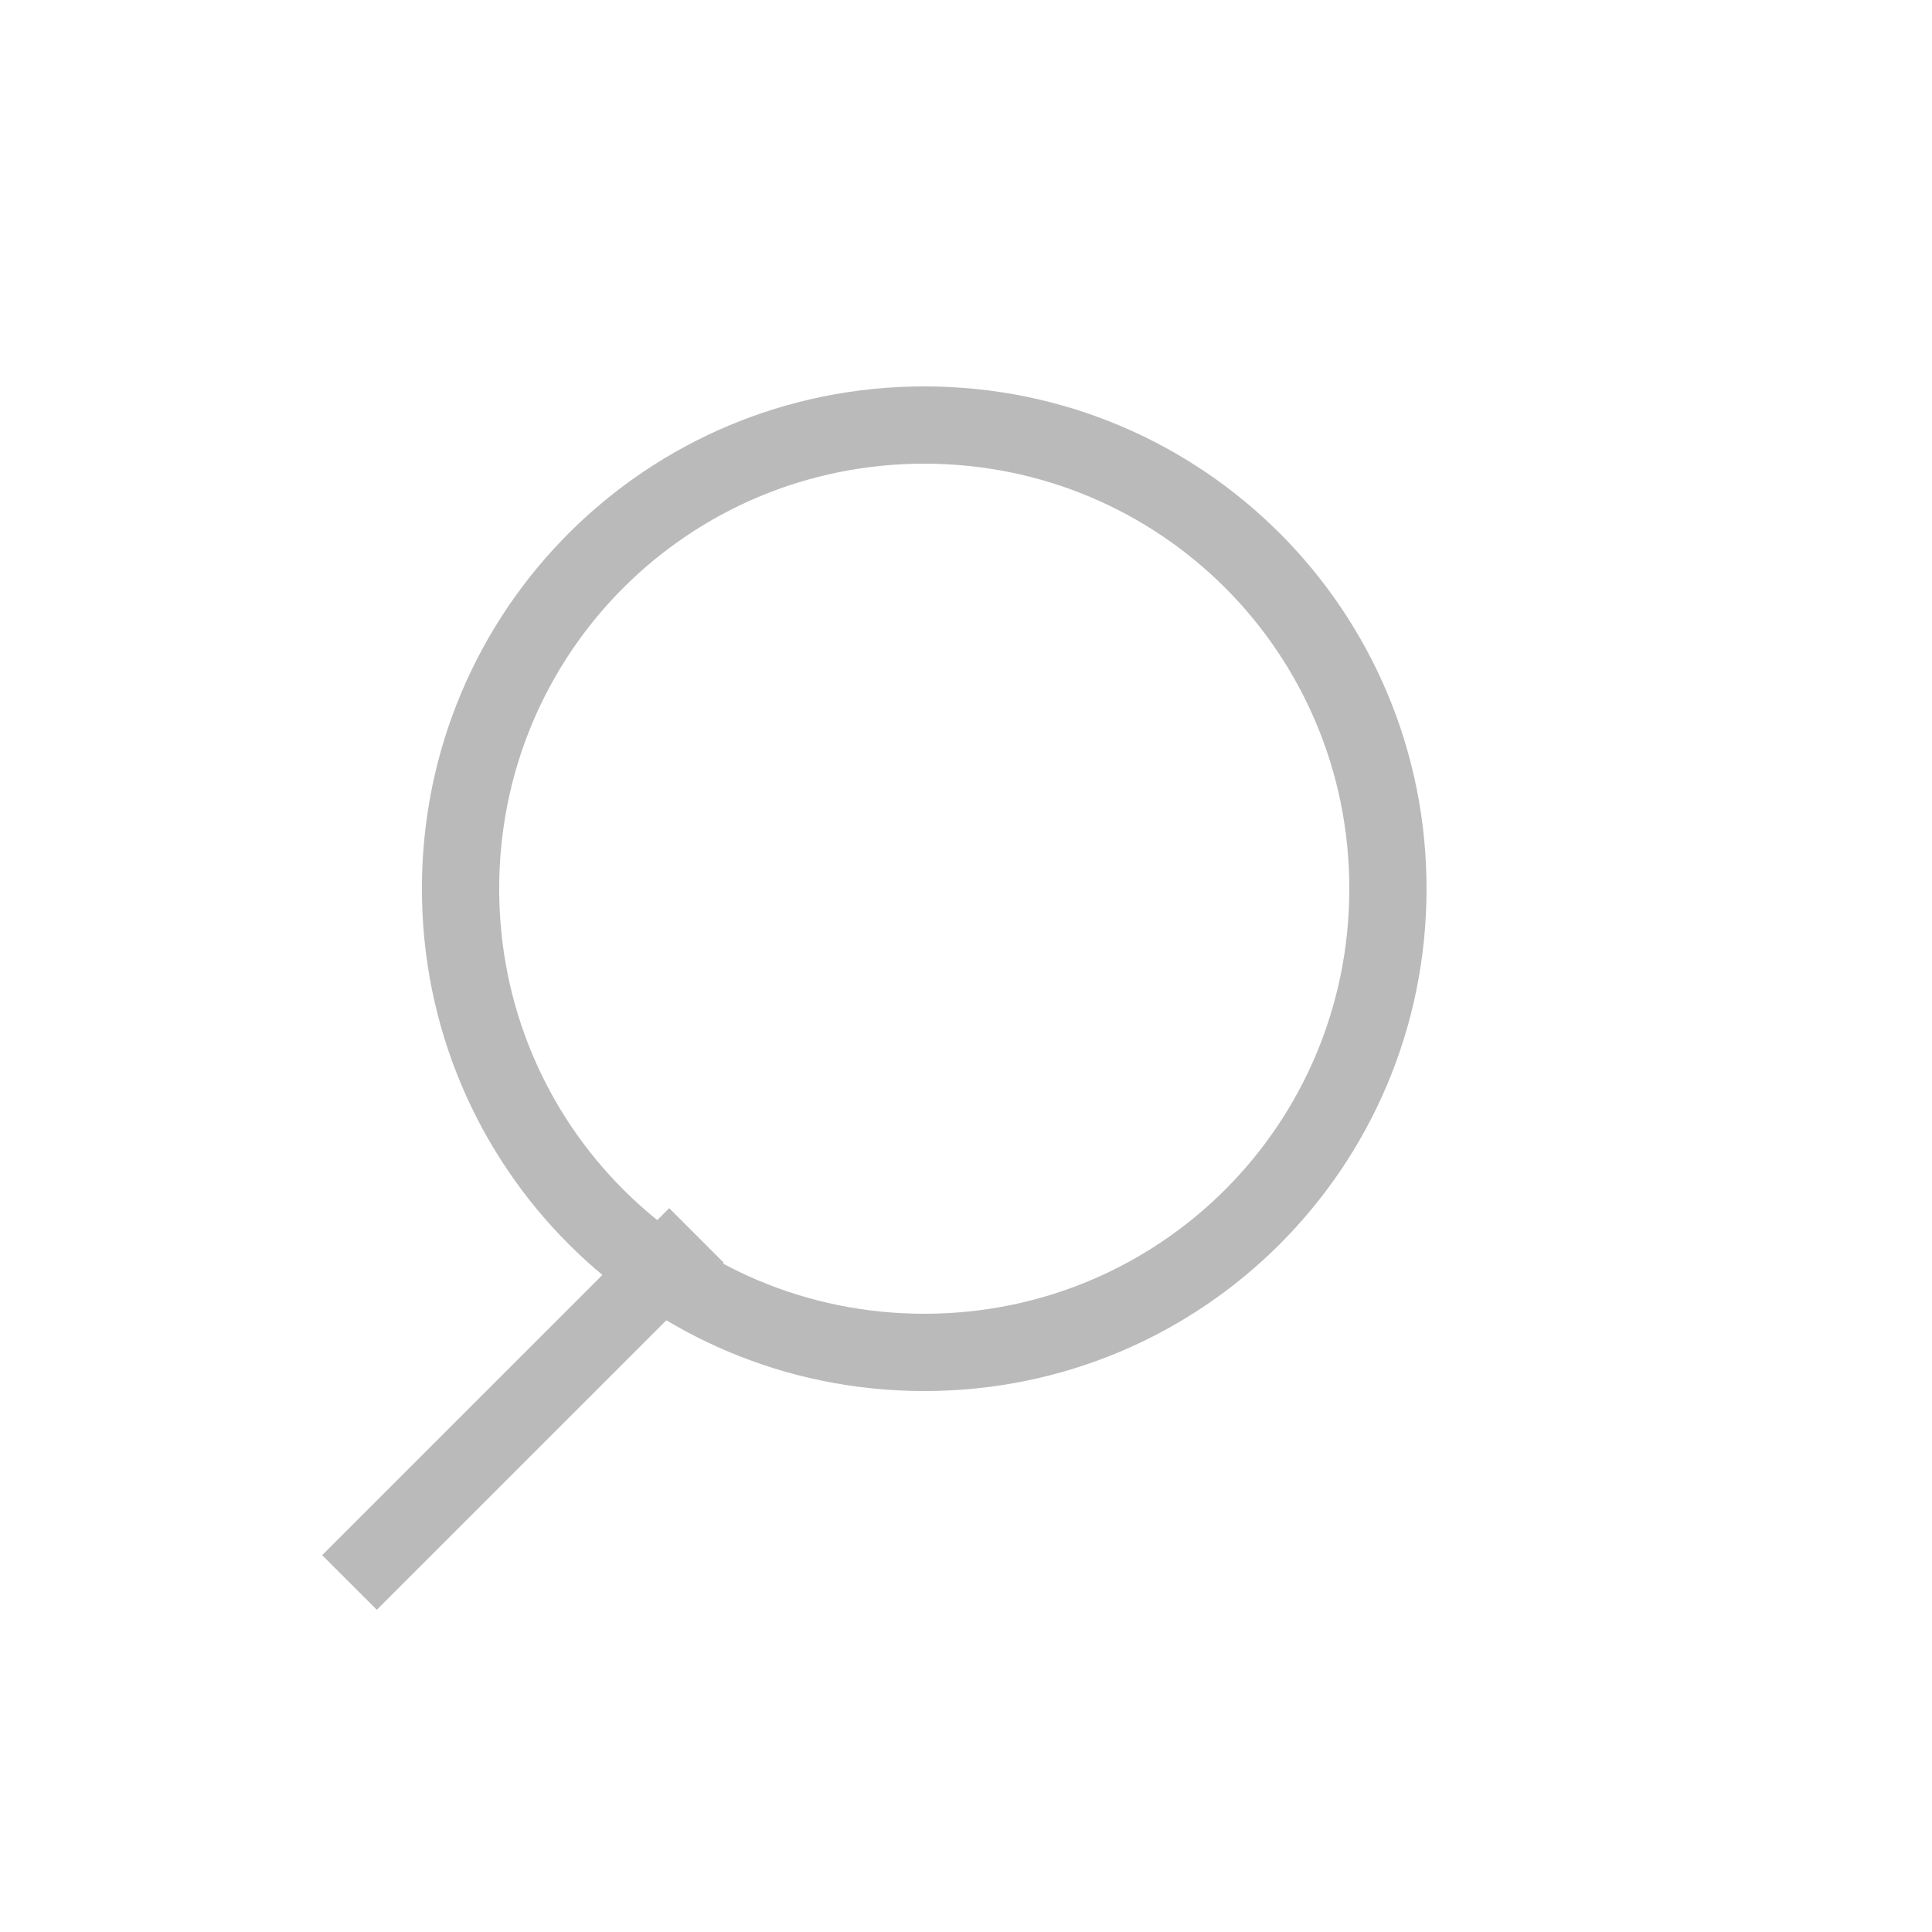
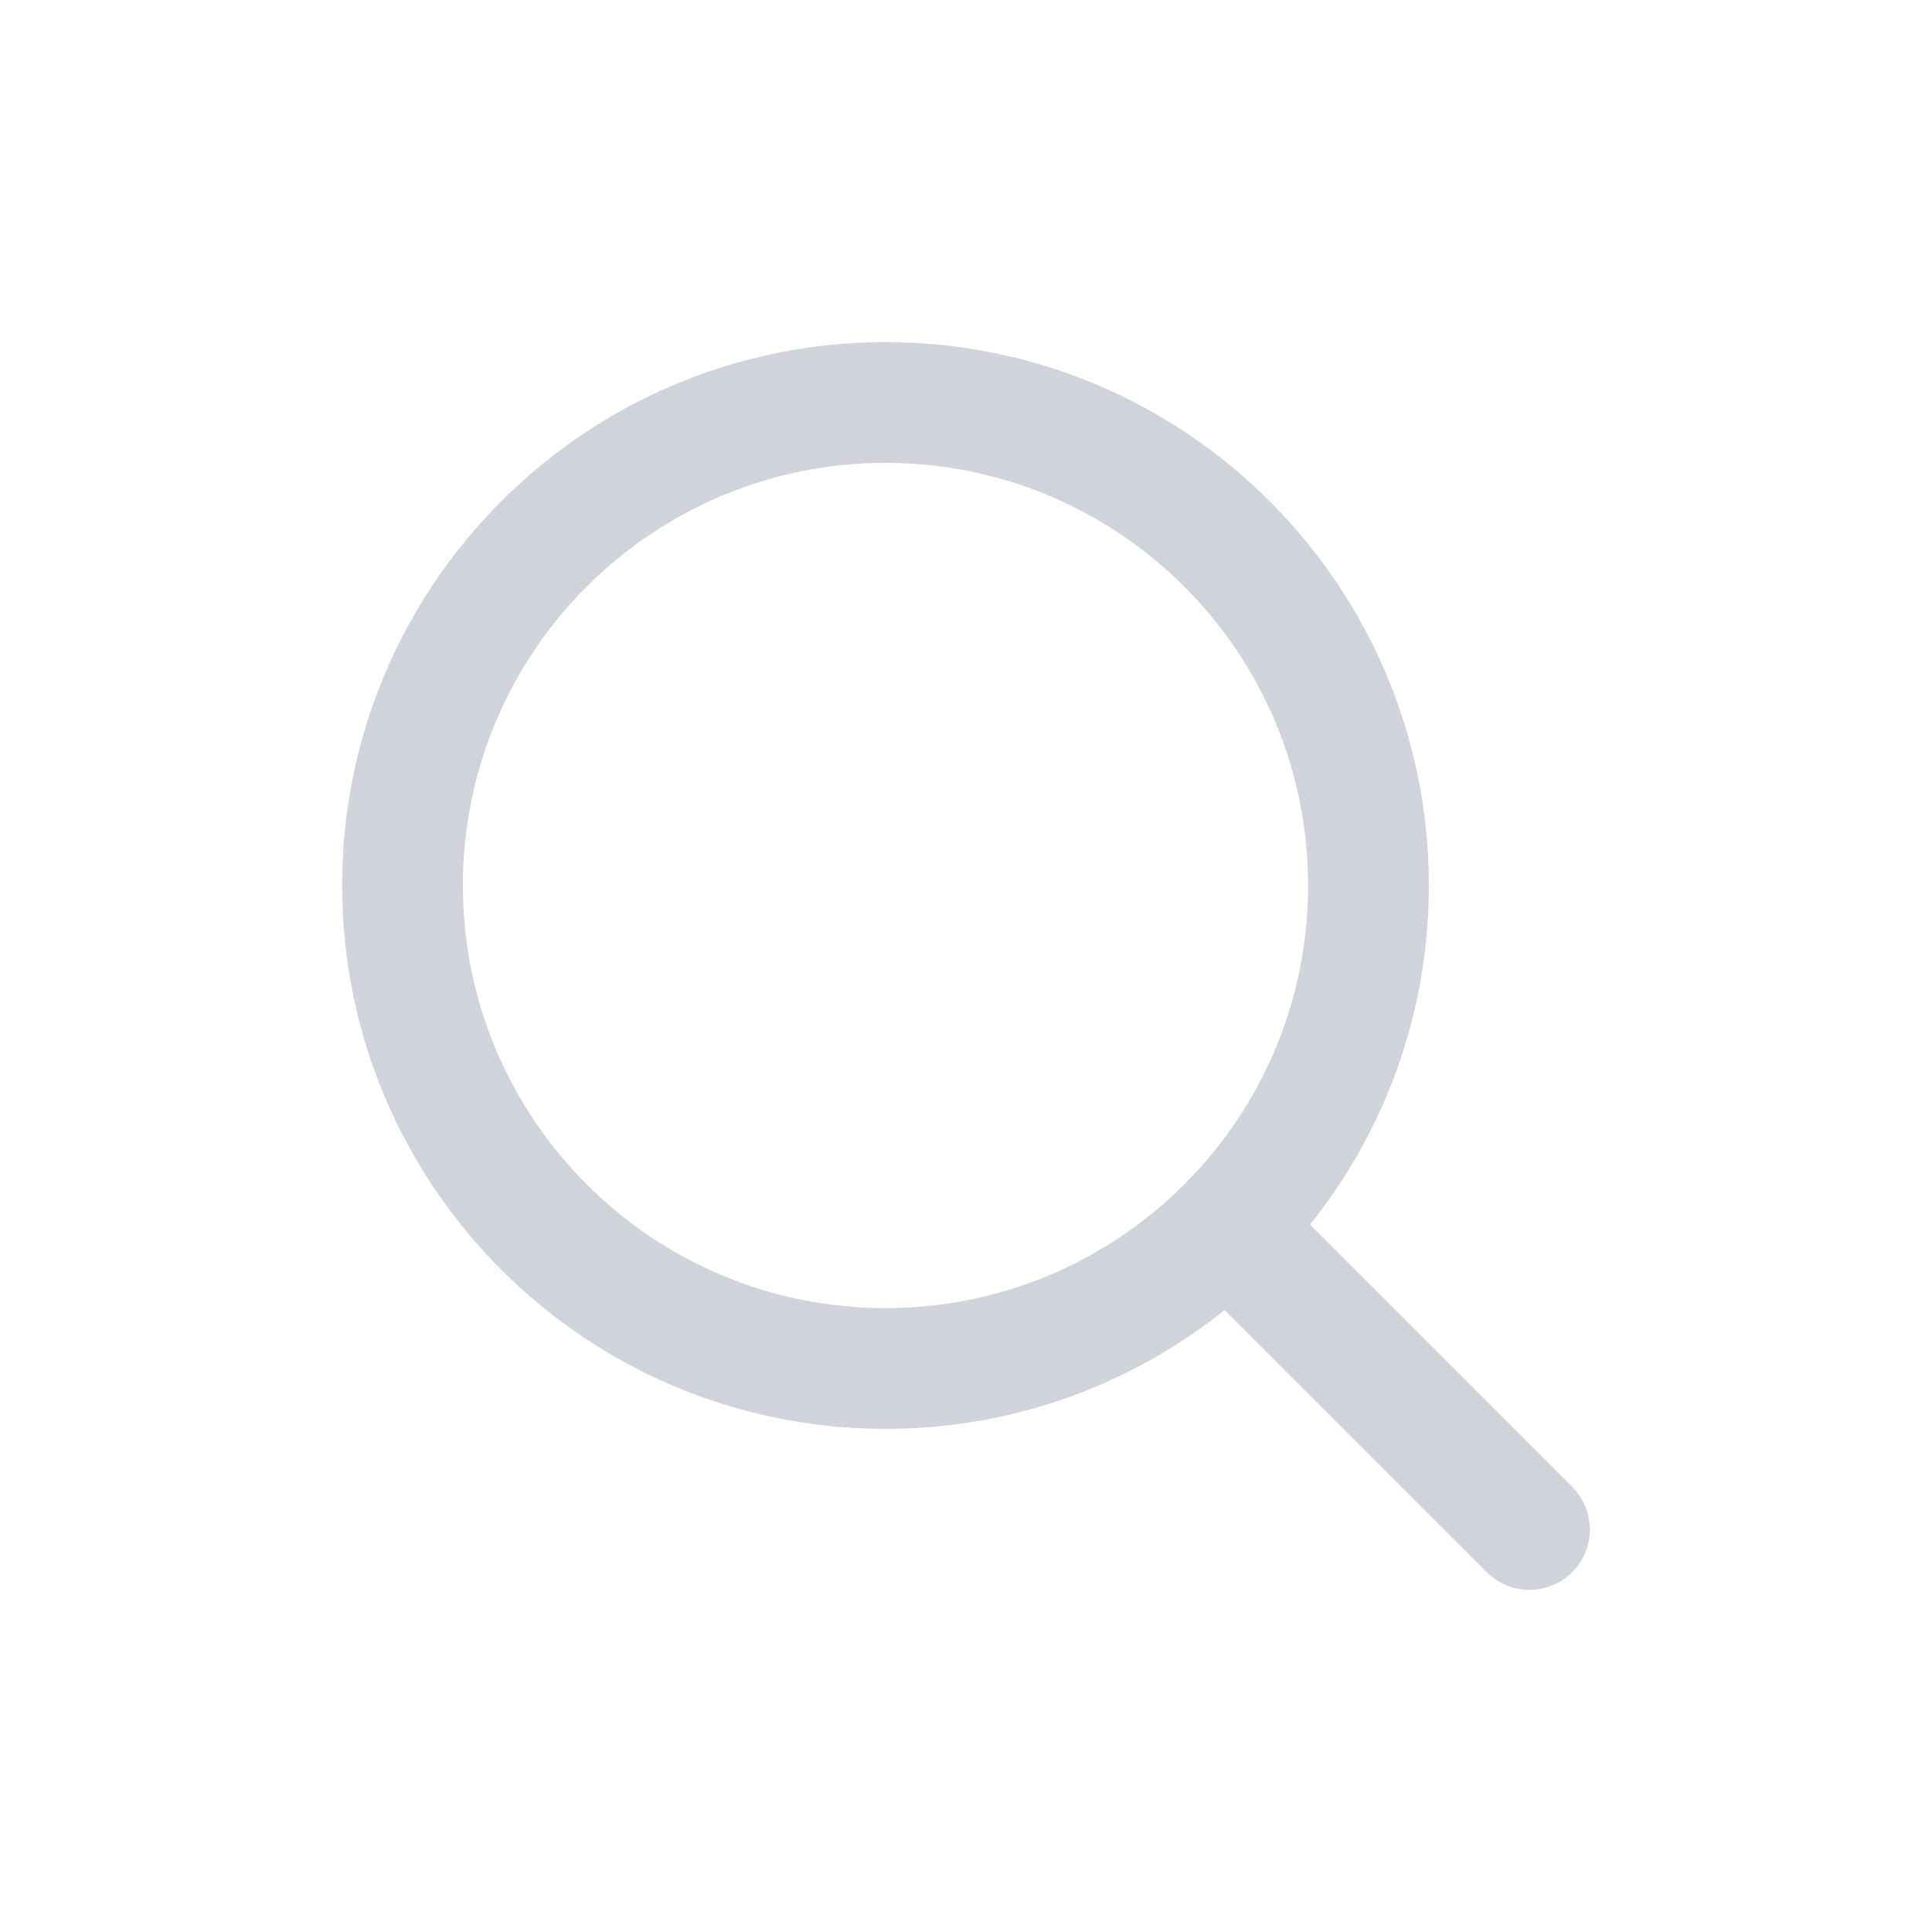
- <svg xmlns="http://www.w3.org/2000/svg" width="32" height="32" viewBox="0 0 32 32" fill="none">
-   <path d="M15.309 23.04C19.916 23.04 23.628 19.328 23.628 14.72C23.628 10.112 19.916 6.4 15.309 6.4C10.7 6.4 6.988 10.112 6.988 14.72C6.988 19.328 10.7 23.04 15.309 23.04ZM15.309 7.68C19.212 7.68 22.349 10.816 22.349 14.72C22.349 18.624 19.212 21.76 15.309 21.76C11.405 21.76 8.268 18.624 8.268 14.72C8.268 10.816 11.405 7.68 15.309 7.68Z" fill="#BABABA" />
-   <path d="M11.084 20.011L5.336 25.758L6.241 26.663L11.989 20.916L11.084 20.011Z" fill="#BABABA" />
+ <svg xmlns="http://www.w3.org/2000/svg" width="24" height="24" viewBox="0 0 24 24" fill="none">
+   <circle cx="11" cy="11" r="6" stroke="#CED4DA" stroke-width="1.5" stroke-linecap="round" stroke-linejoin="round" />
+   <path d="M19 19L15.5 15.5" stroke="#CED4DA" stroke-width="1.5" stroke-linecap="round" stroke-linejoin="round" />
</svg>
